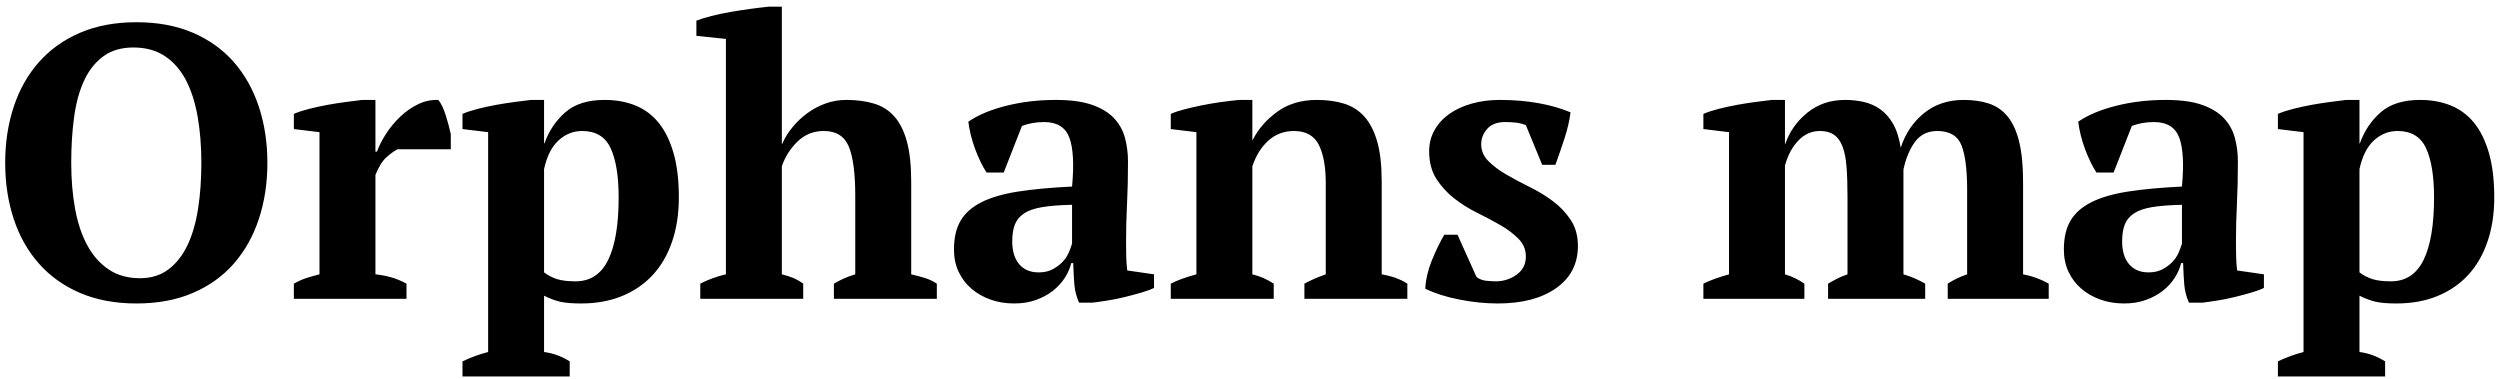
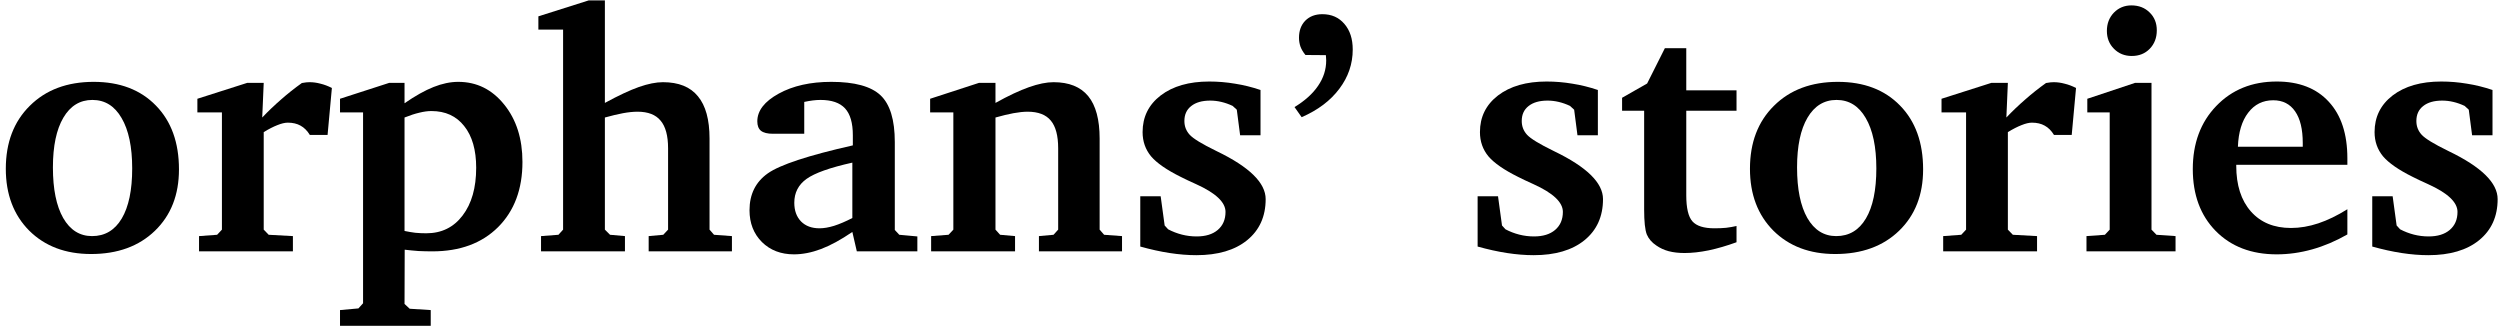
- <svg xmlns="http://www.w3.org/2000/svg" width="251px" height="38px" viewBox="0 0 251 38" version="1.1">
-   <g id="Page-1" stroke="none" stroke-width="1" fill="none" fill-rule="evenodd">
-     <g id="Artboard" transform="translate(-781, -74)" fill="#000000">
-       <path d="M781.521,90.35 C781.521,88.322 781.807,86.444 782.379,84.715 C782.951,82.985 783.796,81.491 784.914,80.23 C786.032,78.968 787.41,77.987 789.048,77.285 C790.686,76.583 792.571,76.232 794.703,76.232 C796.835,76.232 798.72,76.583 800.358,77.285 C801.996,77.987 803.367,78.968 804.472,80.23 C805.578,81.491 806.416,82.985 806.988,84.715 C807.56,86.444 807.846,88.322 807.846,90.35 C807.846,92.378 807.56,94.256 806.988,95.986 C806.416,97.715 805.578,99.209 804.472,100.471 C803.367,101.732 801.996,102.713 800.358,103.415 C798.72,104.117 796.835,104.468 794.703,104.468 C792.571,104.468 790.686,104.117 789.048,103.415 C787.41,102.713 786.032,101.732 784.914,100.471 C783.796,99.209 782.951,97.715 782.379,95.986 C781.807,94.256 781.521,92.378 781.521,90.35 Z M788.151,90.35 C788.151,92.014 788.281,93.554 788.541,94.972 C788.801,96.389 789.21,97.61 789.769,98.638 C790.329,99.665 791.043,100.47 791.914,101.055 C792.786,101.641 793.832,101.933 795.054,101.933 C796.172,101.933 797.121,101.641 797.901,101.055 C798.681,100.47 799.318,99.665 799.812,98.638 C800.306,97.61 800.663,96.389 800.885,94.972 C801.106,93.554 801.216,92.014 801.216,90.35 C801.216,88.686 801.093,87.146 800.846,85.728 C800.598,84.311 800.209,83.09 799.676,82.062 C799.142,81.035 798.441,80.23 797.569,79.644 C796.698,79.059 795.639,78.767 794.391,78.767 C793.195,78.767 792.194,79.059 791.388,79.644 C790.582,80.23 789.939,81.035 789.457,82.062 C788.976,83.09 788.639,84.311 788.443,85.728 C788.248,87.146 788.151,88.686 788.151,90.35 Z M820.916,88.985 C820.604,89.141 820.24,89.401 819.824,89.765 C819.408,90.129 819.031,90.727 818.693,91.559 L818.693,101.543 C819.213,101.595 819.733,101.692 820.253,101.835 C820.773,101.979 821.293,102.193 821.813,102.479 L821.813,104 L810.503,104 L810.503,102.479 C810.971,102.219 811.413,102.024 811.829,101.894 C812.245,101.764 812.661,101.647 813.077,101.543 L813.077,87.269 L810.503,86.957 L810.503,85.436 C810.919,85.254 811.432,85.085 812.043,84.929 C812.655,84.773 813.285,84.637 813.935,84.519 C814.585,84.402 815.215,84.305 815.827,84.227 C816.438,84.149 816.951,84.084 817.367,84.032 L818.693,84.032 L818.693,89.219 L818.849,89.219 C819.057,88.647 819.362,88.049 819.765,87.425 C820.169,86.801 820.643,86.229 821.189,85.709 C821.735,85.189 822.333,84.773 822.983,84.461 C823.633,84.149 824.309,84.006 825.011,84.032 C825.297,84.396 825.544,84.909 825.752,85.573 C825.96,86.236 826.129,86.866 826.259,87.464 L826.259,88.985 L820.916,88.985 Z M838.198,111.8 L827.434,111.8 L827.434,110.279 C828.318,109.863 829.176,109.551 830.008,109.343 L830.008,87.269 L827.434,86.957 L827.434,85.436 C827.85,85.254 828.363,85.085 828.975,84.929 C829.586,84.773 830.216,84.637 830.866,84.519 C831.516,84.402 832.146,84.305 832.758,84.227 C833.369,84.149 833.882,84.084 834.298,84.032 L835.624,84.032 L835.624,88.4 L835.663,88.4 C836.105,87.152 836.8,86.112 837.75,85.28 C838.699,84.448 840.018,84.032 841.708,84.032 C842.852,84.032 843.885,84.22 844.808,84.597 C845.732,84.975 846.511,85.559 847.149,86.353 C847.786,87.146 848.279,88.159 848.63,89.394 C848.982,90.63 849.157,92.105 849.157,93.821 C849.157,95.459 848.93,96.941 848.475,98.267 C848.019,99.593 847.37,100.711 846.524,101.621 C845.679,102.531 844.653,103.233 843.443,103.727 C842.234,104.221 840.863,104.468 839.329,104.468 C838.445,104.468 837.75,104.41 837.242,104.293 C836.735,104.175 836.196,103.974 835.624,103.688 L835.624,109.343 C836.04,109.395 836.456,109.492 836.872,109.635 C837.288,109.779 837.73,109.993 838.198,110.279 L838.198,111.8 Z M839.446,87.152 C838.562,87.152 837.776,87.464 837.087,88.088 C836.397,88.712 835.91,89.674 835.624,90.974 L835.624,101.348 C836.04,101.66 836.482,101.887 836.95,102.031 C837.418,102.174 838.029,102.245 838.783,102.245 C840.265,102.245 841.357,101.53 842.059,100.1 C842.761,98.67 843.112,96.577 843.112,93.821 C843.112,91.689 842.846,90.045 842.312,88.888 C841.779,87.73 840.824,87.152 839.446,87.152 Z M875.058,104 L864.723,104 L864.723,102.479 C865.035,102.297 865.36,102.128 865.698,101.972 C866.036,101.816 866.426,101.673 866.868,101.543 L866.868,93.665 C866.868,91.429 866.654,89.785 866.225,88.731 C865.795,87.678 864.957,87.152 863.709,87.152 C862.669,87.152 861.785,87.509 861.057,88.225 C860.329,88.94 859.809,89.765 859.497,90.701 L859.497,101.543 C859.913,101.647 860.283,101.764 860.609,101.894 C860.934,102.024 861.278,102.219 861.642,102.479 L861.642,104 L851.307,104 L851.307,102.479 C852.113,102.063 852.971,101.751 853.881,101.543 L853.881,77.909 L850.917,77.597 L850.917,76.076 C851.307,75.92 851.807,75.764 852.418,75.608 C853.03,75.452 853.673,75.316 854.349,75.198 C855.025,75.081 855.701,74.978 856.377,74.886 C857.053,74.795 857.651,74.724 858.171,74.672 L859.497,74.672 L859.497,88.439 L859.536,88.439 C859.796,87.841 860.147,87.276 860.589,86.743 C861.031,86.209 861.531,85.742 862.091,85.338 C862.65,84.935 863.254,84.617 863.904,84.383 C864.554,84.149 865.243,84.032 865.971,84.032 C867.011,84.032 867.94,84.155 868.76,84.403 C869.579,84.65 870.261,85.085 870.807,85.709 C871.353,86.333 871.769,87.171 872.055,88.225 C872.341,89.278 872.484,90.61 872.484,92.222 L872.484,101.543 C872.926,101.647 873.368,101.764 873.81,101.894 C874.252,102.024 874.668,102.219 875.058,102.479 L875.058,104 Z M894.056,98.345 C894.056,98.917 894.062,99.411 894.076,99.827 C894.088,100.243 894.121,100.685 894.173,101.153 L896.864,101.543 L896.864,102.908 C896.552,103.064 896.13,103.22 895.596,103.376 C895.063,103.532 894.505,103.681 893.919,103.825 C893.334,103.968 892.756,104.085 892.184,104.175 C891.612,104.266 891.105,104.338 890.663,104.39 L889.337,104.39 C889.077,103.792 888.921,103.194 888.869,102.596 C888.817,101.998 888.778,101.27 888.752,100.412 L888.557,100.412 C888.427,100.932 888.206,101.432 887.894,101.913 C887.582,102.395 887.186,102.823 886.705,103.201 C886.223,103.578 885.658,103.883 885.008,104.117 C884.358,104.351 883.63,104.468 882.824,104.468 C881.966,104.468 881.173,104.338 880.445,104.078 C879.717,103.818 879.08,103.454 878.534,102.986 C877.988,102.518 877.559,101.953 877.247,101.29 C876.935,100.626 876.779,99.879 876.779,99.047 C876.779,97.877 877,96.915 877.442,96.161 C877.884,95.407 878.579,94.79 879.529,94.308 C880.478,93.827 881.699,93.47 883.194,93.236 C884.69,93.002 886.503,92.833 888.635,92.729 C888.843,90.493 888.752,88.855 888.362,87.815 C887.972,86.775 887.127,86.255 885.827,86.255 C885.021,86.255 884.28,86.385 883.604,86.645 L881.771,91.325 L880.055,91.325 C879.847,91.013 879.646,90.656 879.451,90.252 C879.255,89.849 879.074,89.421 878.904,88.966 C878.735,88.51 878.593,88.049 878.476,87.581 C878.358,87.113 878.274,86.658 878.222,86.216 C879.21,85.54 880.484,85.007 882.044,84.617 C883.604,84.227 885.255,84.032 886.997,84.032 C888.479,84.032 889.688,84.194 890.624,84.519 C891.56,84.845 892.294,85.286 892.827,85.846 C893.361,86.405 893.731,87.061 893.939,87.815 C894.147,88.569 894.251,89.375 894.251,90.233 C894.251,91.793 894.218,93.203 894.154,94.465 C894.088,95.726 894.056,97.019 894.056,98.345 Z M885.281,101.348 C885.827,101.348 886.295,101.244 886.685,101.036 C887.075,100.828 887.406,100.581 887.679,100.295 C887.953,100.009 888.16,99.697 888.303,99.359 C888.447,99.021 888.557,98.722 888.635,98.462 L888.635,94.562 C887.413,94.588 886.412,94.666 885.632,94.796 C884.852,94.926 884.241,95.14 883.799,95.439 C883.357,95.739 883.052,96.115 882.883,96.57 C882.713,97.026 882.629,97.578 882.629,98.228 C882.629,99.216 882.863,99.983 883.331,100.529 C883.799,101.075 884.449,101.348 885.281,101.348 Z M922.297,104 L911.962,104 L911.962,102.479 C912.3,102.297 912.631,102.135 912.957,101.992 C913.282,101.848 913.665,101.699 914.107,101.543 L914.107,92.378 C914.107,90.74 913.873,89.46 913.405,88.537 C912.937,87.613 912.105,87.152 910.909,87.152 C909.921,87.152 909.07,87.47 908.355,88.108 C907.639,88.745 907.1,89.609 906.736,90.701 L906.736,101.543 C907.152,101.647 907.522,101.77 907.847,101.913 C908.173,102.057 908.517,102.245 908.881,102.479 L908.881,104 L898.546,104 L898.546,102.479 C899.196,102.141 900.054,101.829 901.12,101.543 L901.12,87.269 L898.546,86.957 L898.546,85.436 C898.884,85.28 899.326,85.131 899.872,84.987 C900.418,84.844 901.009,84.708 901.646,84.578 C902.284,84.448 902.933,84.338 903.596,84.246 C904.26,84.155 904.864,84.084 905.41,84.032 L906.736,84.032 L906.736,88.049 L906.775,88.049 C907.321,86.957 908.14,86.015 909.232,85.222 C910.324,84.428 911.65,84.032 913.21,84.032 C914.224,84.032 915.134,84.155 915.94,84.403 C916.746,84.65 917.428,85.085 917.987,85.709 C918.547,86.333 918.975,87.171 919.274,88.225 C919.574,89.278 919.723,90.61 919.723,92.222 L919.723,101.543 C920.763,101.725 921.621,102.037 922.297,102.479 L922.297,104 Z M934.197,99.749 C934.197,99.073 933.957,98.488 933.476,97.994 C932.994,97.5 932.397,97.045 931.682,96.629 C930.966,96.213 930.187,95.797 929.341,95.381 C928.496,94.965 927.717,94.478 927.001,93.918 C926.286,93.359 925.689,92.703 925.207,91.949 C924.726,91.195 924.486,90.272 924.486,89.18 C924.486,88.4 924.668,87.692 925.032,87.055 C925.396,86.417 925.89,85.878 926.514,85.436 C927.138,84.994 927.885,84.65 928.756,84.403 C929.628,84.155 930.57,84.032 931.584,84.032 C932.988,84.032 934.294,84.142 935.504,84.364 C936.713,84.585 937.772,84.89 938.682,85.28 C938.578,86.112 938.37,87.002 938.058,87.951 C937.746,88.901 937.447,89.765 937.161,90.545 L935.835,90.545 L934.197,86.567 C933.885,86.437 933.56,86.353 933.222,86.314 C932.884,86.274 932.507,86.255 932.091,86.255 C931.311,86.255 930.72,86.482 930.317,86.938 C929.913,87.393 929.712,87.906 929.712,88.478 C929.712,89.128 929.952,89.693 930.433,90.174 C930.915,90.656 931.512,91.104 932.227,91.52 C932.943,91.936 933.722,92.352 934.567,92.768 C935.413,93.184 936.192,93.658 936.908,94.192 C937.623,94.725 938.22,95.355 938.702,96.083 C939.183,96.811 939.423,97.682 939.423,98.696 C939.423,100.49 938.695,101.9 937.239,102.927 C935.783,103.955 933.833,104.468 931.389,104.468 C930.141,104.468 928.854,104.338 927.528,104.078 C926.202,103.818 925.058,103.454 924.096,102.986 C924.148,102.05 924.369,101.101 924.759,100.139 C925.149,99.177 925.565,98.319 926.007,97.565 L927.333,97.565 L929.244,101.816 C929.53,102.024 929.848,102.147 930.199,102.186 C930.551,102.225 930.882,102.245 931.194,102.245 C931.948,102.245 932.637,102.024 933.261,101.582 C933.885,101.14 934.197,100.529 934.197,99.749 Z M974.289,104 L964.539,104 L964.539,102.479 C964.799,102.323 965.091,102.161 965.417,101.992 C965.742,101.822 966.099,101.673 966.489,101.543 L966.489,93.782 C966.489,92.586 966.457,91.572 966.391,90.74 C966.327,89.908 966.19,89.226 965.982,88.692 C965.774,88.159 965.488,87.77 965.124,87.522 C964.76,87.275 964.292,87.152 963.72,87.152 C962.888,87.152 962.167,87.47 961.556,88.108 C960.944,88.745 960.496,89.583 960.21,90.623 L960.21,101.543 C960.912,101.751 961.562,102.063 962.16,102.479 L962.16,104 L952.02,104 L952.02,102.479 C952.384,102.297 952.787,102.128 953.229,101.972 C953.671,101.816 954.126,101.673 954.594,101.543 L954.594,87.269 L952.02,86.957 L952.02,85.436 C952.436,85.254 952.949,85.085 953.561,84.929 C954.172,84.773 954.802,84.637 955.452,84.519 C956.102,84.402 956.732,84.305 957.343,84.227 C957.955,84.149 958.468,84.084 958.884,84.032 L960.21,84.032 L960.21,88.439 L960.249,88.439 C960.665,87.217 961.399,86.177 962.452,85.319 C963.506,84.461 964.773,84.032 966.255,84.032 C966.879,84.032 967.49,84.097 968.088,84.227 C968.686,84.357 969.238,84.597 969.745,84.948 C970.253,85.3 970.688,85.787 971.052,86.411 C971.416,87.035 971.676,87.841 971.832,88.829 C972.3,87.399 973.08,86.242 974.172,85.358 C975.264,84.474 976.59,84.032 978.15,84.032 C979.112,84.032 979.963,84.155 980.705,84.403 C981.446,84.65 982.069,85.085 982.577,85.709 C983.084,86.333 983.467,87.178 983.727,88.244 C983.987,89.31 984.117,90.662 984.117,92.3 L984.117,101.543 C985.001,101.699 985.859,102.011 986.691,102.479 L986.691,104 L976.551,104 L976.551,102.479 C977.149,102.089 977.799,101.777 978.501,101.543 L978.501,93.08 C978.501,91.052 978.313,89.557 977.936,88.595 C977.558,87.633 976.746,87.152 975.498,87.152 C974.562,87.152 973.828,87.503 973.294,88.205 C972.761,88.907 972.365,89.843 972.105,91.013 L972.105,101.543 C972.547,101.673 972.943,101.816 973.294,101.972 C973.646,102.128 973.977,102.297 974.289,102.479 L974.289,104 Z M1005.489,98.345 C1005.489,98.917 1005.495,99.411 1005.509,99.827 C1005.521,100.243 1005.554,100.685 1005.606,101.153 L1008.297,101.543 L1008.297,102.908 C1007.985,103.064 1007.562,103.22 1007.029,103.376 C1006.496,103.532 1005.938,103.681 1005.352,103.825 C1004.768,103.968 1004.189,104.085 1003.617,104.175 C1003.045,104.266 1002.538,104.338 1002.096,104.39 L1000.77,104.39 C1000.51,103.792 1000.354,103.194 1000.302,102.596 C1000.25,101.998 1000.211,101.27 1000.185,100.412 L999.99,100.412 C999.86,100.932 999.639,101.432 999.327,101.913 C999.015,102.395 998.619,102.823 998.138,103.201 C997.656,103.578 997.091,103.883 996.441,104.117 C995.791,104.351 995.063,104.468 994.257,104.468 C993.399,104.468 992.606,104.338 991.878,104.078 C991.15,103.818 990.513,103.454 989.967,102.986 C989.421,102.518 988.992,101.953 988.68,101.29 C988.368,100.626 988.212,99.879 988.212,99.047 C988.212,97.877 988.433,96.915 988.875,96.161 C989.317,95.407 990.012,94.79 990.962,94.308 C991.911,93.827 993.132,93.47 994.628,93.236 C996.123,93.002 997.936,92.833 1000.068,92.729 C1000.276,90.493 1000.185,88.855 999.795,87.815 C999.405,86.775 998.56,86.255 997.26,86.255 C996.454,86.255 995.713,86.385 995.037,86.645 L993.204,91.325 L991.488,91.325 C991.28,91.013 991.079,90.656 990.884,90.252 C990.688,89.849 990.507,89.421 990.337,88.966 C990.168,88.51 990.026,88.049 989.909,87.581 C989.791,87.113 989.707,86.658 989.655,86.216 C990.643,85.54 991.917,85.007 993.477,84.617 C995.037,84.227 996.688,84.032 998.43,84.032 C999.912,84.032 1001.121,84.194 1002.057,84.519 C1002.993,84.845 1003.727,85.286 1004.26,85.846 C1004.793,86.405 1005.164,87.061 1005.372,87.815 C1005.58,88.569 1005.684,89.375 1005.684,90.233 C1005.684,91.793 1005.652,93.203 1005.587,94.465 C1005.521,95.726 1005.489,97.019 1005.489,98.345 Z M996.714,101.348 C997.26,101.348 997.728,101.244 998.118,101.036 C998.508,100.828 998.839,100.581 999.112,100.295 C999.386,100.009 999.593,99.697 999.736,99.359 C999.88,99.021 999.99,98.722 1000.068,98.462 L1000.068,94.562 C998.846,94.588 997.845,94.666 997.065,94.796 C996.285,94.926 995.674,95.14 995.232,95.439 C994.79,95.739 994.485,96.115 994.316,96.57 C994.146,97.026 994.062,97.578 994.062,98.228 C994.062,99.216 994.296,99.983 994.764,100.529 C995.232,101.075 995.882,101.348 996.714,101.348 Z M1020.465,111.8 L1009.701,111.8 L1009.701,110.279 C1010.585,109.863 1011.443,109.551 1012.275,109.343 L1012.275,87.269 L1009.701,86.957 L1009.701,85.436 C1010.117,85.254 1010.63,85.085 1011.241,84.929 C1011.852,84.773 1012.483,84.637 1013.133,84.519 C1013.783,84.402 1014.413,84.305 1015.024,84.227 C1015.635,84.149 1016.149,84.084 1016.565,84.032 L1017.891,84.032 L1017.891,88.4 L1017.93,88.4 C1018.372,87.152 1019.067,86.112 1020.016,85.28 C1020.966,84.448 1022.285,84.032 1023.975,84.032 C1025.119,84.032 1026.152,84.22 1027.075,84.597 C1027.998,84.975 1028.778,85.559 1029.416,86.353 C1030.053,87.146 1030.546,88.159 1030.898,89.394 C1031.248,90.63 1031.424,92.105 1031.424,93.821 C1031.424,95.459 1031.197,96.941 1030.742,98.267 C1030.286,99.593 1029.637,100.711 1028.792,101.621 C1027.947,102.531 1026.92,103.233 1025.71,103.727 C1024.501,104.221 1023.13,104.468 1021.596,104.468 C1020.712,104.468 1020.016,104.41 1019.51,104.293 C1019.003,104.175 1018.463,103.974 1017.891,103.688 L1017.891,109.343 C1018.307,109.395 1018.723,109.492 1019.139,109.635 C1019.555,109.779 1019.997,109.993 1020.465,110.279 L1020.465,111.8 Z M1021.713,87.152 C1020.829,87.152 1020.043,87.464 1019.354,88.088 C1018.664,88.712 1018.177,89.674 1017.891,90.974 L1017.891,101.348 C1018.307,101.66 1018.749,101.887 1019.217,102.031 C1019.685,102.174 1020.296,102.245 1021.05,102.245 C1022.532,102.245 1023.624,101.53 1024.326,100.1 C1025.028,98.67 1025.379,96.577 1025.379,93.821 C1025.379,91.689 1025.112,90.045 1024.58,88.888 C1024.046,87.73 1023.091,87.152 1021.713,87.152 Z" id="Orphans-map" />
-     </g>
-   </g>
+ <svg xmlns="http://www.w3.org/2000/svg" width="368" height="48" viewBox="0 0 368 48" fill="none">
+   <path d="M13.6 14.71C11.777 14.71 10.352 15.581 9.327 17.322C8.302 19.064 7.789 21.505 7.789 24.646C7.789 27.837 8.294 30.319 9.303 32.093C10.328 33.867 11.744 34.754 13.551 34.754C15.439 34.754 16.895 33.891 17.921 32.166C18.946 30.441 19.459 27.983 19.459 24.793C19.459 21.619 18.938 19.145 17.896 17.371C16.871 15.597 15.439 14.71 13.6 14.71ZM13.795 12.049C17.636 12.049 20.688 13.213 22.95 15.54C25.213 17.851 26.344 20.984 26.344 24.939C26.344 28.683 25.164 31.694 22.804 33.973C20.444 36.251 17.311 37.391 13.404 37.391C9.645 37.391 6.609 36.243 4.298 33.948C2.003 31.637 0.855 28.602 0.855 24.842C0.855 20.984 2.035 17.892 4.396 15.565C6.756 13.221 9.889 12.049 13.795 12.049Z" fill="black" />
+   <path d="M29.298 37V34.754L31.959 34.559L32.667 33.802V16.541H29.054V14.539L36.402 12.195H38.819L38.6 17.298C39.462 16.386 40.382 15.508 41.358 14.661C42.335 13.799 43.36 12.985 44.435 12.22C44.711 12.171 44.931 12.138 45.094 12.122C45.273 12.106 45.427 12.098 45.558 12.098C46.095 12.098 46.632 12.171 47.169 12.317C47.722 12.448 48.284 12.659 48.853 12.952L48.219 19.861H45.606C45.232 19.243 44.776 18.787 44.239 18.494C43.718 18.201 43.092 18.055 42.359 18.055C41.936 18.055 41.423 18.177 40.821 18.421C40.235 18.649 39.568 18.991 38.819 19.446V33.802L39.552 34.559L43.116 34.754V37H29.298Z" fill="black" />
+   <path d="M59.547 33.997C60.084 34.111 60.613 34.2 61.134 34.266C61.671 34.315 62.208 34.339 62.745 34.339C64.991 34.339 66.773 33.468 68.092 31.727C69.426 29.985 70.094 27.641 70.094 24.695C70.094 22.075 69.508 20.032 68.336 18.567C67.18 17.086 65.569 16.346 63.502 16.346C62.965 16.346 62.371 16.427 61.72 16.59C61.085 16.736 60.361 16.972 59.547 17.298V33.997ZM50.05 47.962V45.643L52.76 45.398L53.443 44.642V16.541H50.05V14.539L57.301 12.195H59.547V15.198C61.126 14.108 62.55 13.31 63.819 12.806C65.089 12.301 66.301 12.049 67.457 12.049C70.175 12.049 72.429 13.164 74.22 15.394C76.01 17.607 76.905 20.423 76.905 23.841C76.905 27.845 75.709 31.043 73.316 33.435C70.924 35.812 67.701 37 63.648 37C62.965 37 62.281 36.984 61.598 36.951C60.93 36.902 60.255 36.837 59.571 36.756L59.547 44.739L60.304 45.447L63.404 45.643V47.962H50.05Z" fill="black" />
+   <path d="M86.647 0.062H89.039V15.149C91.041 14.059 92.709 13.278 94.044 12.806C95.395 12.334 96.575 12.098 97.584 12.098C99.895 12.098 101.612 12.789 102.735 14.173C103.875 15.54 104.444 17.615 104.444 20.398V33.802L105.104 34.559L107.74 34.754V37H95.484V34.754L97.633 34.559L98.341 33.802V21.839C98.341 19.983 97.975 18.624 97.242 17.762C96.526 16.883 95.395 16.443 93.849 16.443C93.214 16.443 92.498 16.517 91.7 16.663C90.919 16.81 90.032 17.021 89.039 17.298V33.802L89.796 34.559L91.993 34.754V37H79.64V34.754L82.203 34.559L82.887 33.802V4.358H79.249V2.405L86.647 0.062Z" fill="black" />
+   <path d="M125.465 32.093V23.939C122.177 24.671 119.931 25.468 118.727 26.331C117.522 27.194 116.92 28.366 116.92 29.847C116.92 31.002 117.254 31.922 117.921 32.605C118.588 33.273 119.492 33.606 120.631 33.606C121.266 33.606 121.982 33.484 122.779 33.24C123.593 32.98 124.488 32.597 125.465 32.093ZM125.465 34.144C123.772 35.299 122.234 36.137 120.851 36.658C119.467 37.179 118.141 37.44 116.871 37.44C114.951 37.44 113.38 36.837 112.159 35.633C110.938 34.412 110.328 32.85 110.328 30.945C110.328 28.602 111.223 26.795 113.014 25.525C114.804 24.256 118.979 22.881 125.538 21.399V19.91C125.538 18.104 125.156 16.785 124.391 15.955C123.626 15.125 122.421 14.71 120.777 14.71C120.419 14.71 120.045 14.734 119.654 14.783C119.264 14.832 118.84 14.905 118.385 15.003V19.69H113.771C112.973 19.69 112.387 19.544 112.013 19.251C111.655 18.958 111.476 18.494 111.476 17.859C111.476 16.297 112.525 14.938 114.625 13.782C116.725 12.627 119.304 12.049 122.364 12.049C125.799 12.049 128.215 12.708 129.615 14.026C131.015 15.345 131.715 17.64 131.715 20.911V33.851L132.374 34.559L135.035 34.803V37H126.124L125.465 34.144Z" fill="black" />
+   <path d="M137.062 37V34.754L139.625 34.559L140.333 33.802V16.541H136.915V14.539L144.117 12.195H146.534V15.149C148.438 14.091 150.082 13.318 151.466 12.83C152.849 12.342 154.054 12.098 155.079 12.098C157.358 12.098 159.059 12.781 160.182 14.148C161.305 15.516 161.866 17.599 161.866 20.398V33.802L162.525 34.559L165.162 34.754V37H152.931V34.754L155.079 34.559L155.763 33.802V21.839C155.763 19.983 155.405 18.624 154.688 17.762C153.972 16.883 152.833 16.443 151.271 16.443C150.668 16.443 149.968 16.517 149.171 16.663C148.39 16.81 147.511 17.021 146.534 17.298V33.802L147.218 34.559L149.415 34.754V37H137.062Z" fill="black" />
+   <path d="M185.548 13.245V19.91H182.545L182.057 16.15L181.446 15.589C180.893 15.329 180.34 15.133 179.786 15.003C179.233 14.873 178.688 14.808 178.15 14.808C176.946 14.808 176.01 15.076 175.343 15.613C174.675 16.134 174.342 16.866 174.342 17.811C174.342 18.592 174.602 19.267 175.123 19.837C175.644 20.407 176.938 21.196 179.005 22.205L179.103 22.254C183.904 24.565 186.305 26.917 186.305 29.31C186.305 31.865 185.393 33.883 183.57 35.364C181.764 36.829 179.273 37.562 176.1 37.562C174.863 37.562 173.552 37.456 172.169 37.244C170.802 37.033 169.361 36.715 167.848 36.292V28.895H170.851L171.437 33.191L171.949 33.753C172.6 34.095 173.276 34.355 173.976 34.534C174.675 34.713 175.4 34.803 176.148 34.803C177.467 34.803 178.5 34.485 179.249 33.851C180.014 33.2 180.396 32.312 180.396 31.189C180.396 29.773 178.956 28.414 176.075 27.112C175.099 26.673 174.342 26.315 173.805 26.038C171.738 25.013 170.281 24.004 169.435 23.011C168.604 22.002 168.189 20.814 168.189 19.446C168.189 17.216 169.076 15.418 170.851 14.051C172.641 12.684 175.025 12 178.004 12C179.273 12 180.535 12.106 181.788 12.317C183.041 12.513 184.295 12.822 185.548 13.245Z" fill="black" />
+   <path d="M191.603 17.249L190.553 15.76C192.083 14.832 193.238 13.79 194.02 12.635C194.817 11.479 195.216 10.234 195.216 8.899C195.216 8.688 195.208 8.533 195.191 8.436C195.191 8.322 195.183 8.216 195.167 8.118L192.164 8.094C191.839 7.703 191.594 7.296 191.432 6.873C191.285 6.45 191.212 6.01 191.212 5.555C191.212 4.513 191.521 3.675 192.14 3.04C192.774 2.405 193.613 2.088 194.654 2.088C196.005 2.088 197.088 2.568 197.901 3.528C198.715 4.472 199.122 5.726 199.122 7.288C199.122 9.404 198.463 11.333 197.145 13.074C195.842 14.816 193.995 16.207 191.603 17.249Z" fill="black" />
+   <path d="M235.206 13.245V19.91H232.203L231.715 16.15L231.104 15.589C230.551 15.329 229.998 15.133 229.444 15.003C228.891 14.873 228.346 14.808 227.809 14.808C226.604 14.808 225.668 15.076 225.001 15.613C224.334 16.134 224 16.866 224 17.811C224 18.592 224.26 19.267 224.781 19.837C225.302 20.407 226.596 21.196 228.663 22.205L228.761 22.254C233.562 24.565 235.963 26.917 235.963 29.31C235.963 31.865 235.051 33.883 233.229 35.364C231.422 36.829 228.932 37.562 225.758 37.562C224.521 37.562 223.211 37.456 221.827 37.244C220.46 37.033 219.02 36.715 217.506 36.292V28.895H220.509L221.095 33.191L221.607 33.753C222.258 34.095 222.934 34.355 223.634 34.534C224.334 34.713 225.058 34.803 225.807 34.803C227.125 34.803 228.159 34.485 228.907 33.851C229.672 33.2 230.055 32.312 230.055 31.189C230.055 29.773 228.614 28.414 225.733 27.112C224.757 26.673 224 26.315 223.463 26.038C221.396 25.013 219.939 24.004 219.093 23.011C218.263 22.002 217.848 20.814 217.848 19.446C217.848 17.216 218.735 15.418 220.509 14.051C222.299 12.684 224.684 12 227.662 12C228.932 12 230.193 12.106 231.446 12.317C232.7 12.513 233.953 12.822 235.206 13.245Z" fill="black" />
+   <path d="M242.018 16.297H238.771V14.393L242.457 12.293L245.069 7.093H248.219V13.294H255.616V16.297H248.219V28.748C248.219 30.62 248.52 31.898 249.122 32.581C249.724 33.265 250.807 33.606 252.369 33.606C252.988 33.606 253.557 33.582 254.078 33.533C254.615 33.468 255.128 33.379 255.616 33.265V35.657C254.184 36.178 252.817 36.577 251.515 36.853C250.229 37.114 249.049 37.244 247.975 37.244C247.096 37.244 246.314 37.155 245.631 36.976C244.964 36.797 244.361 36.52 243.824 36.145C243.157 35.706 242.685 35.161 242.408 34.51C242.148 33.842 242.018 32.622 242.018 30.848V16.297Z" fill="black" />
+   <path d="M270.338 14.71C268.515 14.71 267.091 15.581 266.065 17.322C265.04 19.064 264.527 21.505 264.527 24.646C264.527 27.837 265.032 30.319 266.041 32.093C267.066 33.867 268.482 34.754 270.289 34.754C272.177 34.754 273.634 33.891 274.659 32.166C275.685 30.441 276.197 27.983 276.197 24.793C276.197 21.619 275.676 19.145 274.635 17.371C273.609 15.597 272.177 14.71 270.338 14.71ZM270.533 12.049C274.374 12.049 277.426 13.213 279.688 15.54C281.951 17.851 283.082 20.984 283.082 24.939C283.082 28.683 281.902 31.694 279.542 33.973C277.182 36.251 274.049 37.391 270.143 37.391C266.383 37.391 263.347 36.243 261.036 33.948C258.741 31.637 257.594 28.602 257.594 24.842C257.594 20.984 258.774 17.892 261.134 15.565C263.494 13.221 266.627 12.049 270.533 12.049Z" fill="black" />
+   <path d="M286.036 37V34.754L288.697 34.559L289.405 33.802V16.541H285.792V14.539L293.141 12.195H295.558L295.338 17.298C296.201 16.386 297.12 15.508 298.097 14.661C299.073 13.799 300.099 12.985 301.173 12.22C301.45 12.171 301.669 12.138 301.832 12.122C302.011 12.106 302.166 12.098 302.296 12.098C302.833 12.098 303.37 12.171 303.907 12.317C304.461 12.448 305.022 12.659 305.592 12.952L304.957 19.861H302.345C301.97 19.243 301.515 18.787 300.978 18.494C300.457 18.201 299.83 18.055 299.098 18.055C298.674 18.055 298.162 18.177 297.56 18.421C296.974 18.649 296.306 18.991 295.558 19.446V33.802L296.29 34.559L299.854 34.754V37H286.036Z" fill="black" />
+   <path d="M314.283 12.195H316.7V33.802L317.433 34.559L320.24 34.754V37H307.13V34.754L309.84 34.559L310.548 33.802V16.541H307.252V14.539L314.283 12.195ZM313.746 0.794C314.837 0.794 315.732 1.144 316.432 1.844C317.132 2.527 317.481 3.398 317.481 4.456C317.481 5.563 317.132 6.474 316.432 7.19C315.748 7.89 314.869 8.24 313.795 8.24C312.753 8.24 311.882 7.89 311.183 7.19C310.483 6.491 310.133 5.612 310.133 4.554C310.133 3.479 310.475 2.584 311.158 1.868C311.858 1.152 312.721 0.794 313.746 0.794Z" fill="black" />
+   <path d="M338.966 21.595V21.058C338.966 19.023 338.591 17.469 337.843 16.395C337.094 15.304 336.02 14.759 334.62 14.759C333.09 14.759 331.861 15.369 330.934 16.59C330.006 17.794 329.501 19.463 329.42 21.595H338.966ZM345.533 30.799V34.51C343.824 35.486 342.099 36.219 340.357 36.707C338.616 37.195 336.874 37.44 335.133 37.44C331.406 37.44 328.411 36.292 326.148 33.997C323.902 31.702 322.779 28.667 322.779 24.891C322.779 21.098 323.927 18.006 326.222 15.613C328.533 13.204 331.503 12 335.133 12C338.421 12 340.976 12.993 342.799 14.979C344.622 16.948 345.533 19.723 345.533 23.304V24.256H329.176V24.402C329.176 27.251 329.892 29.489 331.324 31.116C332.757 32.744 334.726 33.558 337.232 33.558C338.551 33.558 339.894 33.33 341.261 32.874C342.628 32.418 344.052 31.727 345.533 30.799Z" fill="black" />
+   <path d="M366.896 13.245V19.91H363.893L363.404 16.15L362.794 15.589C362.241 15.329 361.687 15.133 361.134 15.003C360.58 14.873 360.035 14.808 359.498 14.808C358.294 14.808 357.358 15.076 356.69 15.613C356.023 16.134 355.689 16.866 355.689 17.811C355.689 18.592 355.95 19.267 356.471 19.837C356.992 20.407 358.285 21.196 360.353 22.205L360.45 22.254C365.252 24.565 367.652 26.917 367.652 29.31C367.652 31.865 366.741 33.883 364.918 35.364C363.111 36.829 360.621 37.562 357.447 37.562C356.21 37.562 354.9 37.456 353.517 37.244C352.149 37.033 350.709 36.715 349.195 36.292V28.895H352.198L352.784 33.191L353.297 33.753C353.948 34.095 354.623 34.355 355.323 34.534C356.023 34.713 356.747 34.803 357.496 34.803C358.814 34.803 359.848 34.485 360.597 33.851C361.362 33.2 361.744 32.312 361.744 31.189C361.744 29.773 360.304 28.414 357.423 27.112C356.446 26.673 355.689 26.315 355.152 26.038C353.085 25.013 351.629 24.004 350.782 23.011C349.952 22.002 349.537 20.814 349.537 19.446C349.537 17.216 350.424 15.418 352.198 14.051C353.989 12.684 356.373 12 359.352 12C360.621 12 361.882 12.106 363.136 12.317C364.389 12.513 365.642 12.822 366.896 13.245Z" fill="black" />
</svg>
